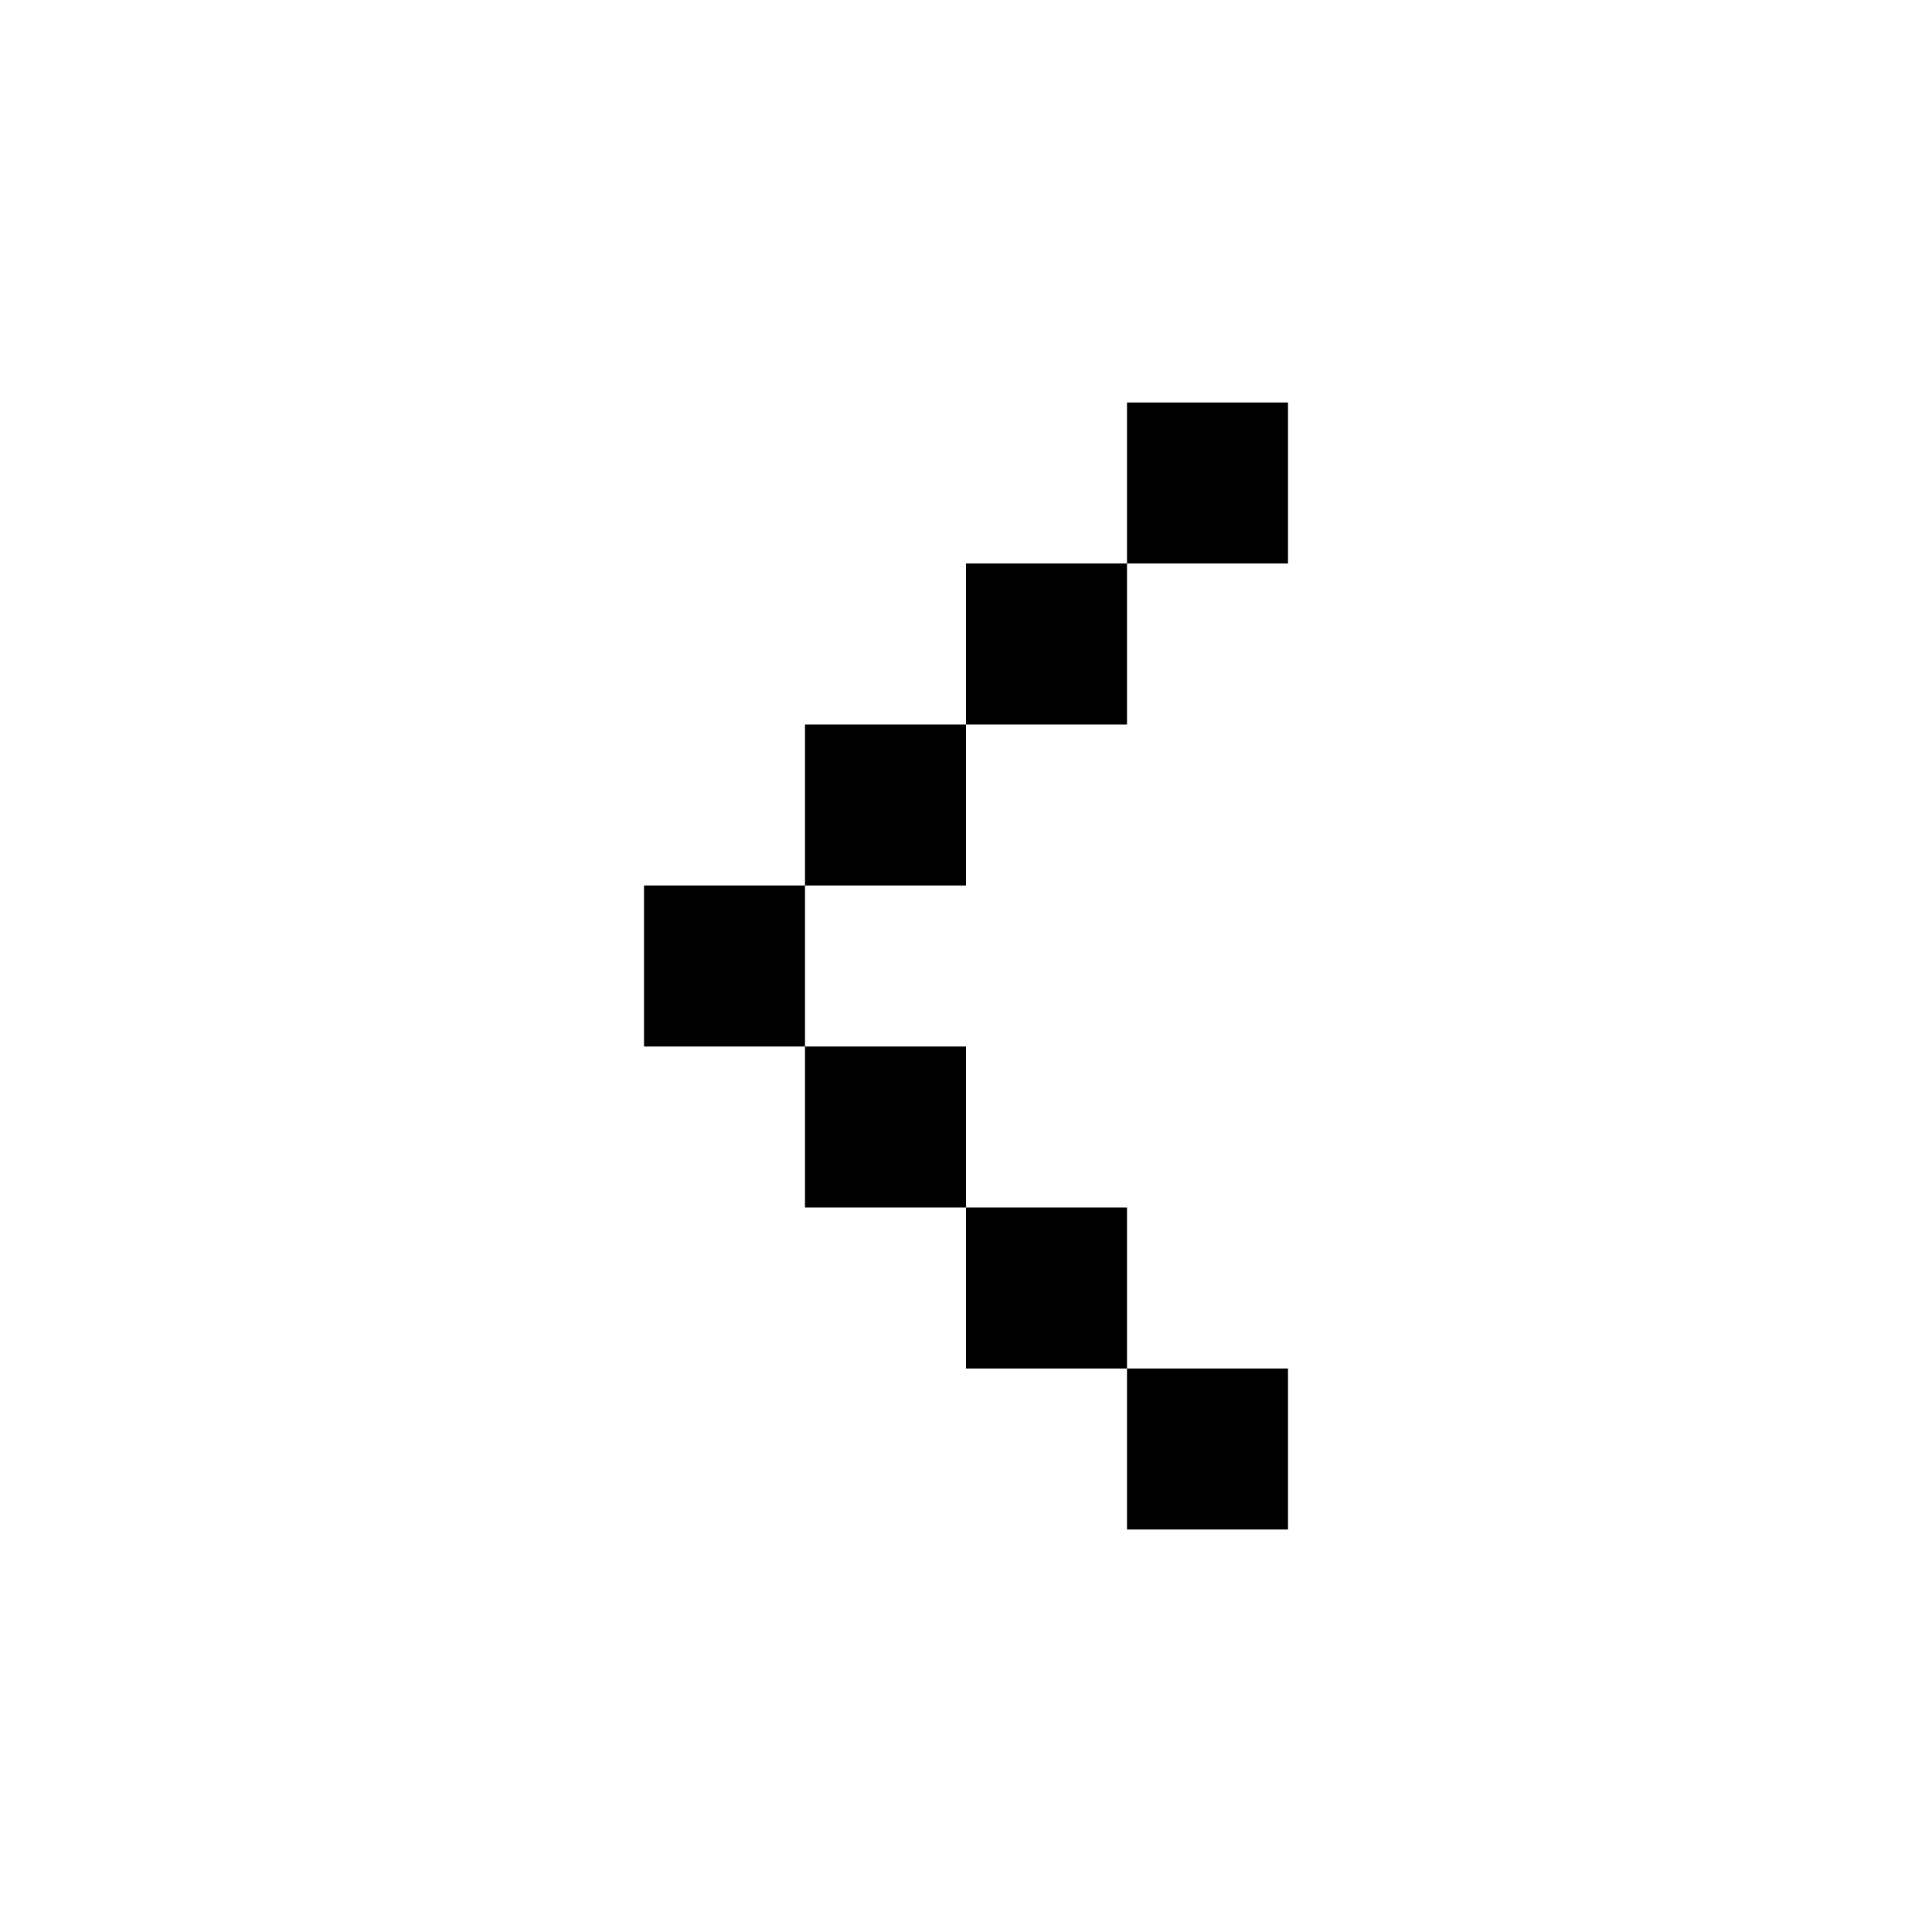
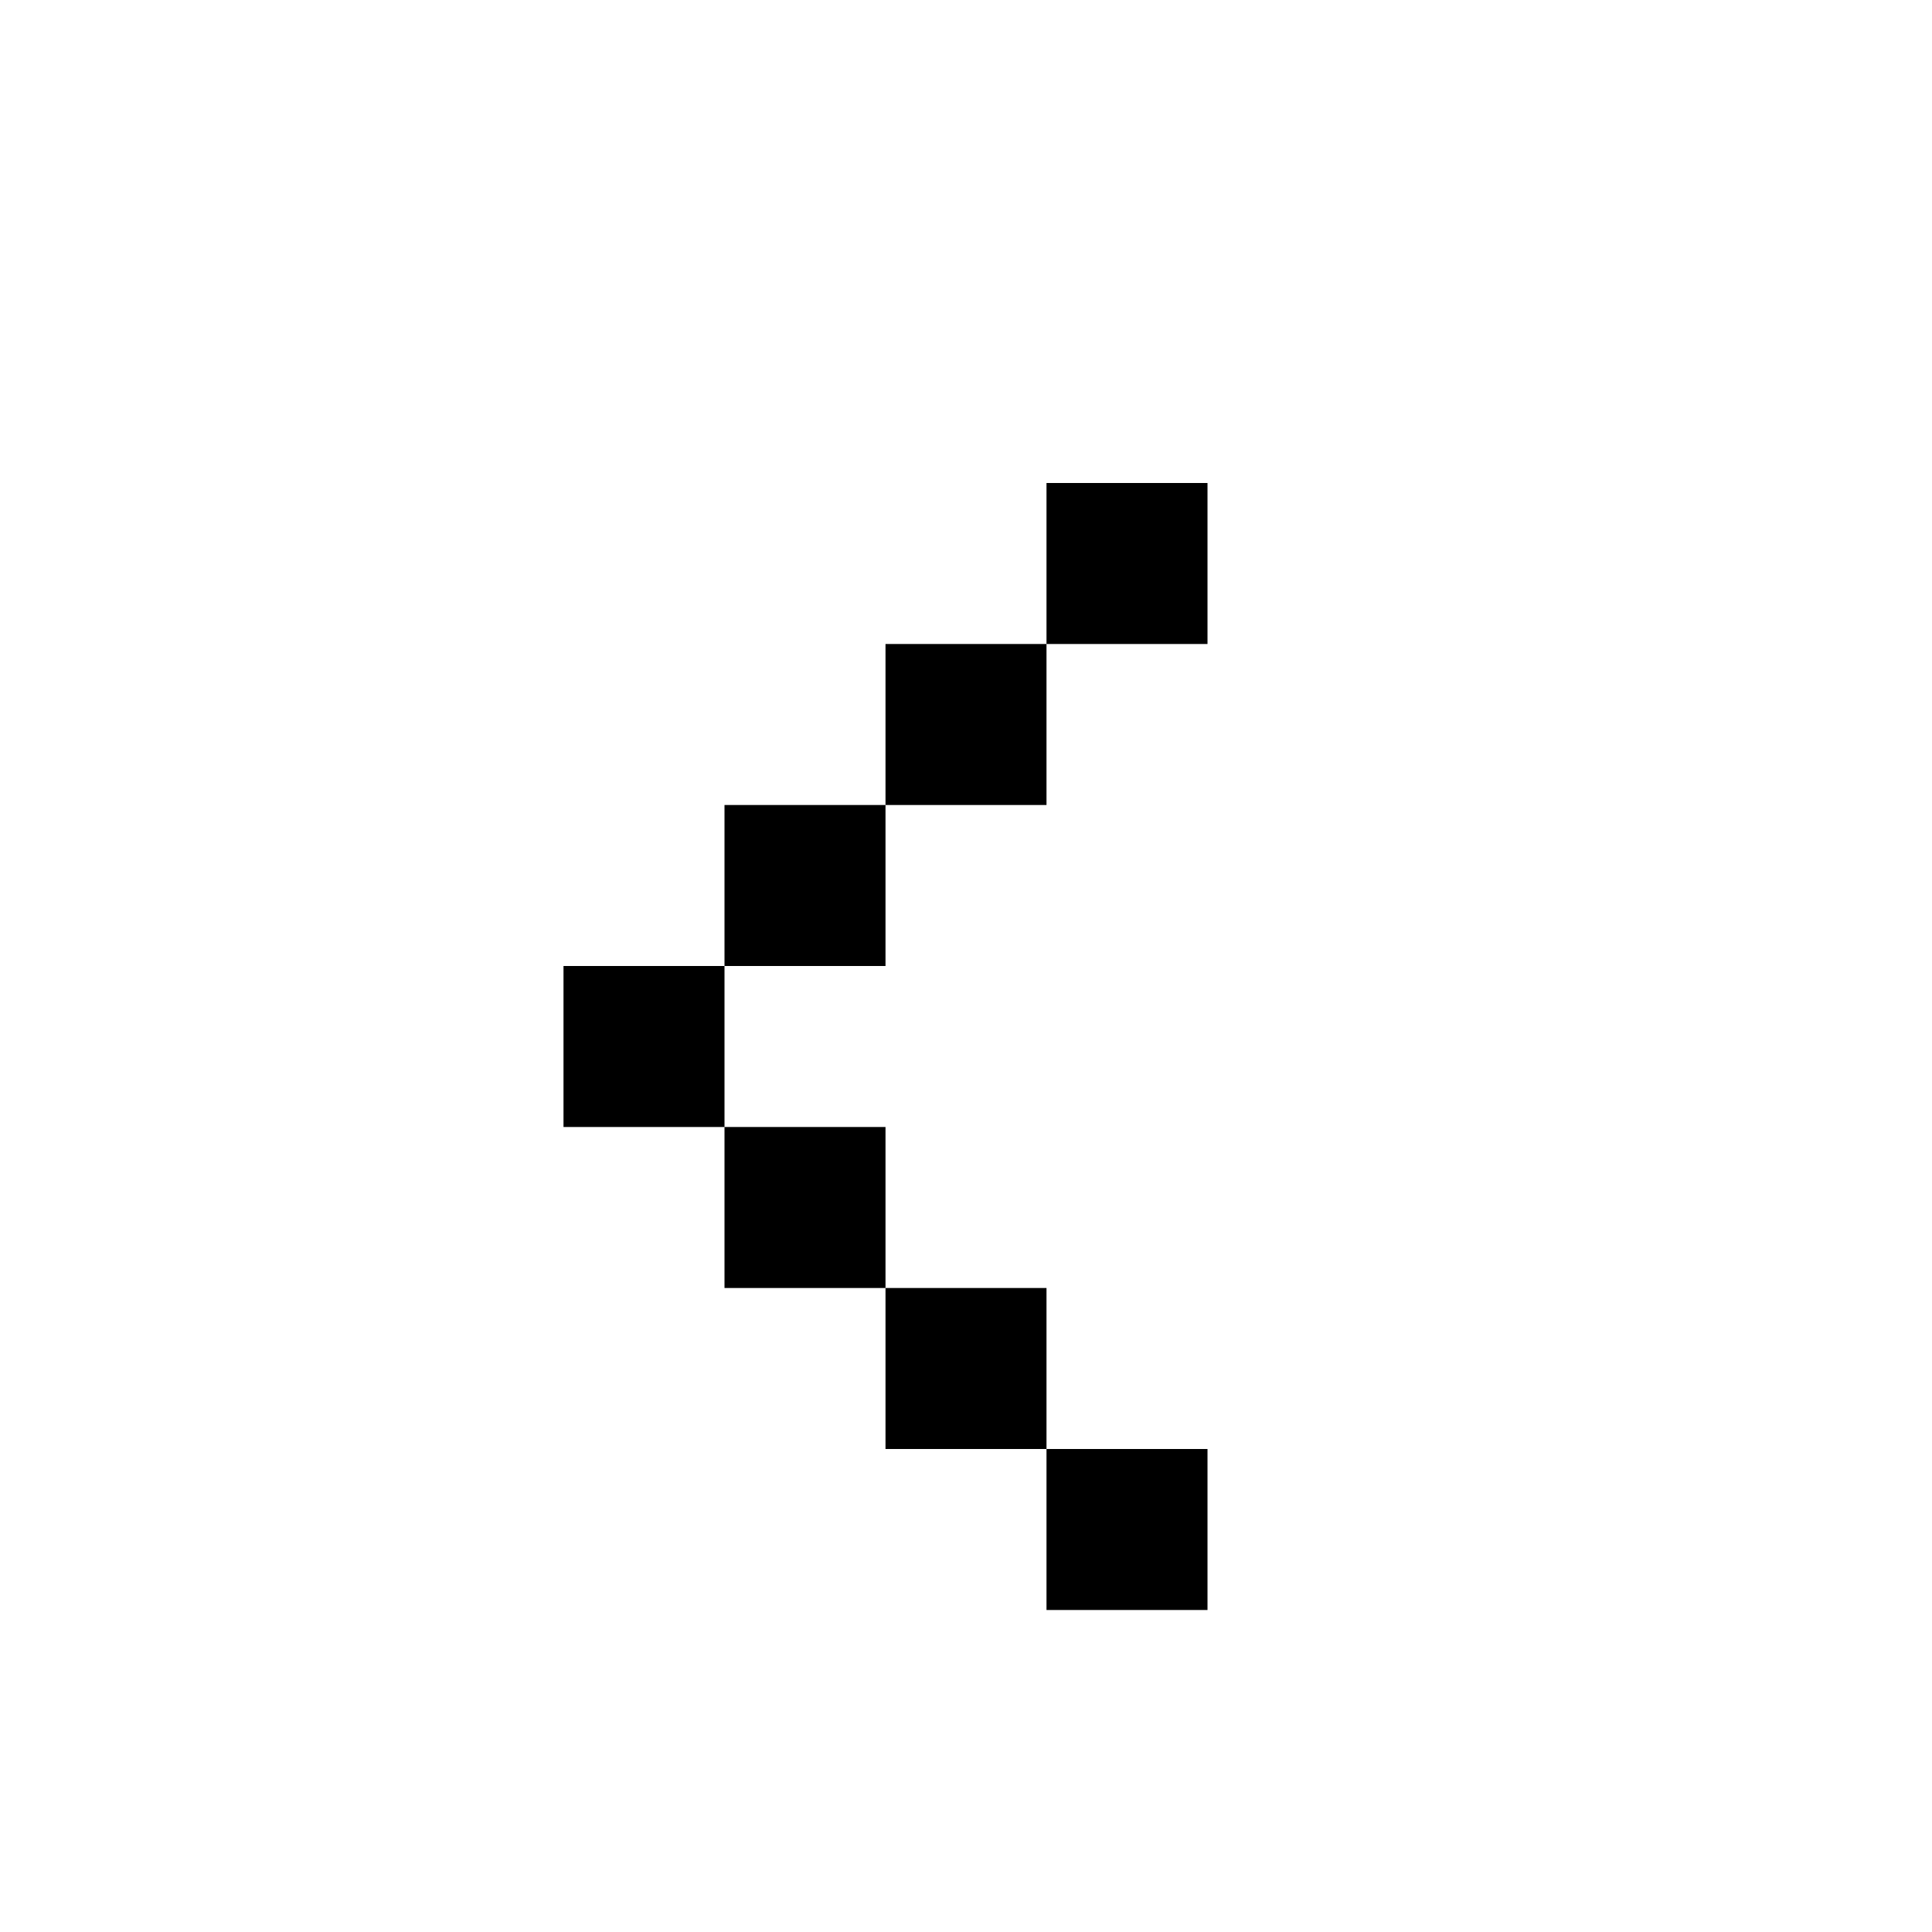
- <svg xmlns="http://www.w3.org/2000/svg" width="24" height="24" fill="none">
+ <svg xmlns="http://www.w3.org/2000/svg" width="24" height="24" viewBox="1 -1 24 24" fill="none">
  <path d="M16 5v2h-2V5h2zm-4 4V7h2v2h-2zm-2 2V9h2v2h-2zm0 2H8v-2h2v2zm2 2v-2h-2v2h2zm0 0h2v2h-2v-2zm4 4v-2h-2v2h2z" fill="currentColor" />
</svg>
